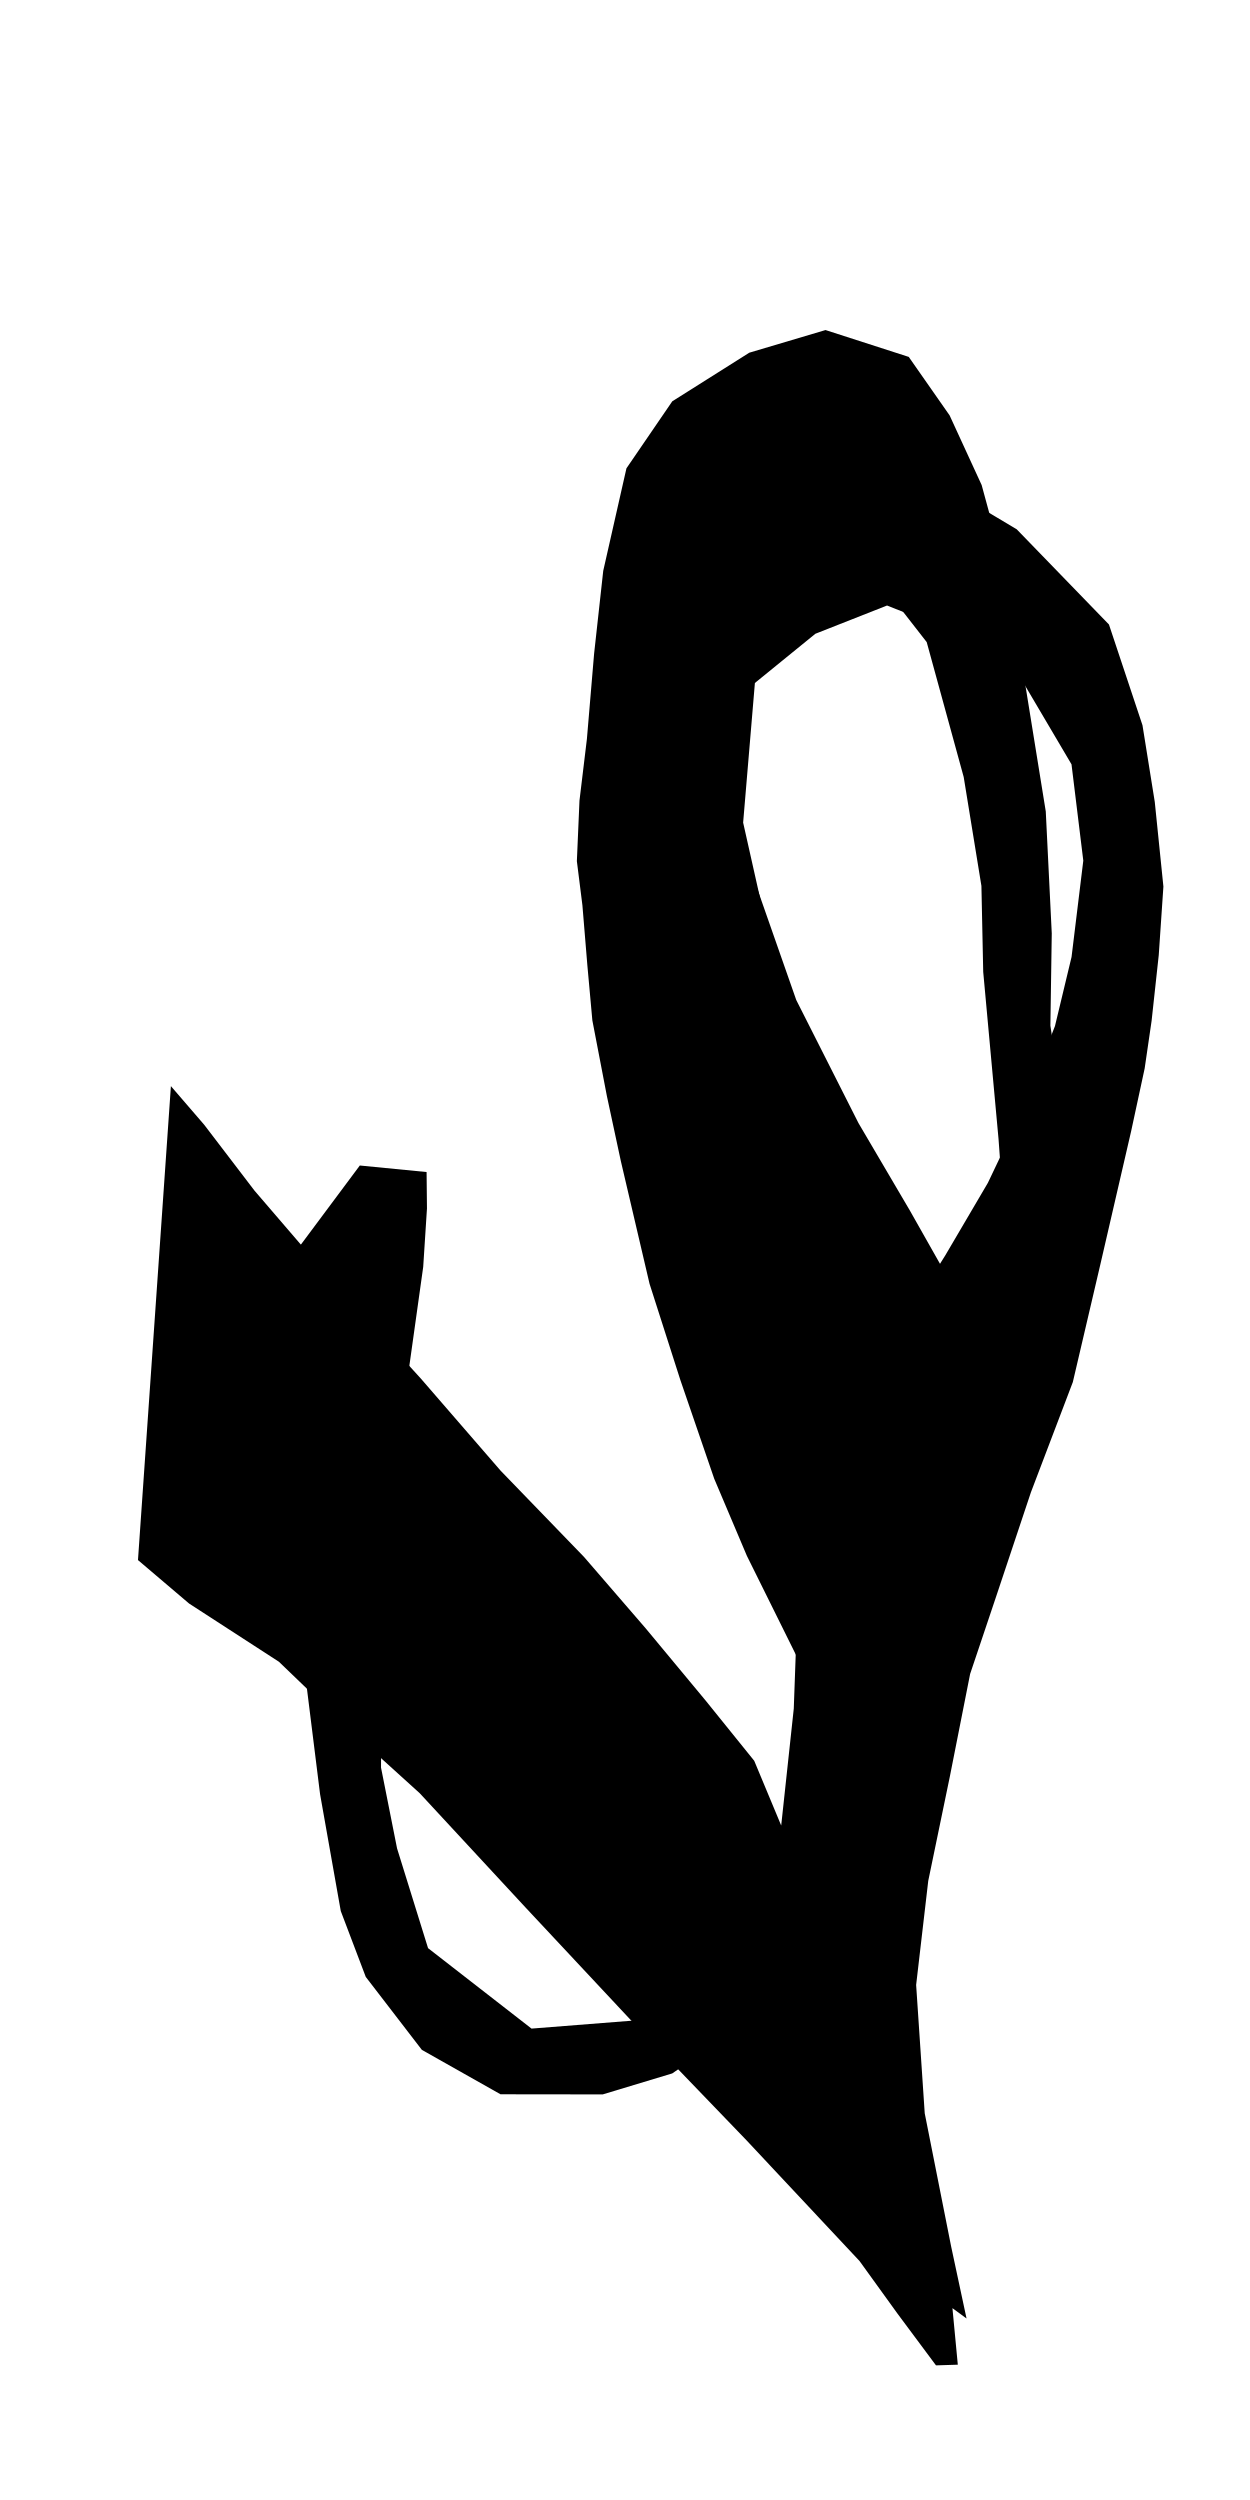
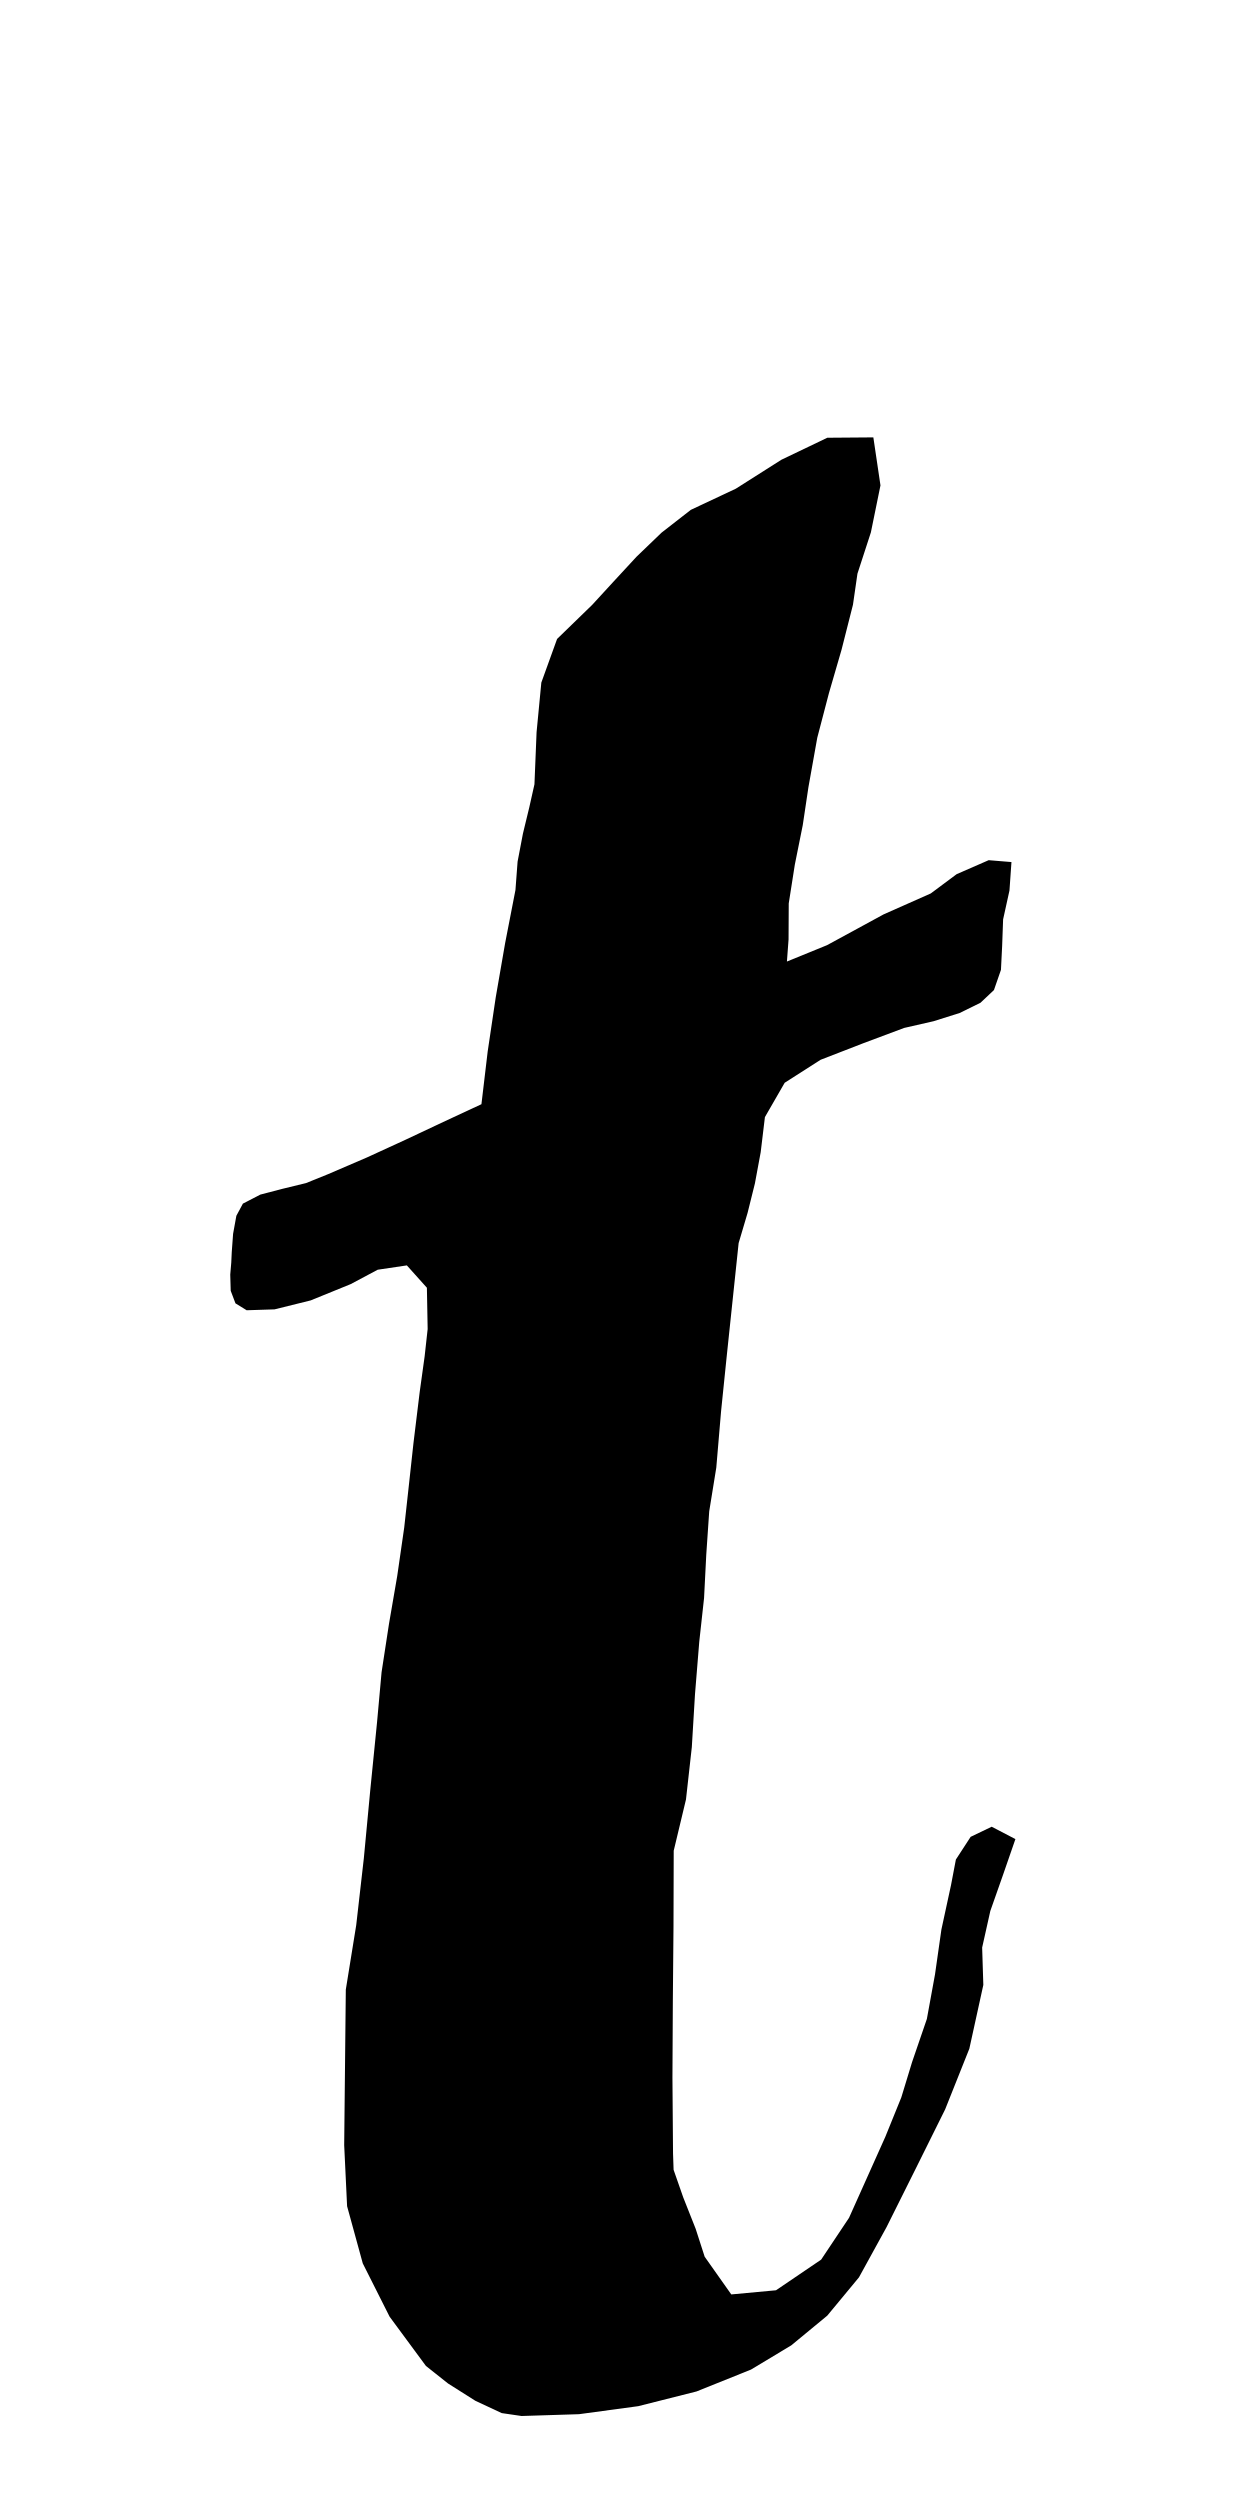
<svg xmlns="http://www.w3.org/2000/svg" width="301.181" height="602.362" id="svg2" version="1.1">
  <defs id="defs4" />
  <g id="layer1" transform="translate(0,-450)" style="display:none">
    <text xml:space="preserve" style="font-size:40px;font-style:normal;font-weight:normal;line-height:125%;letter-spacing:0px;word-spacing:0px;fill:#000000;fill-opacity:1;stroke:none;font-family:Sans" x="243.945" y="97.071" id="text2985">
      <tspan id="tspan2987" x="243.945" y="97.071" style="font-size:88px;font-style:normal;font-variant:normal;font-weight:normal;font-stretch:normal;font-family:ANGEL TEARS;-inkscape-font-specification:ANGEL TEARS">Freedom</tspan>
    </text>
    <text xml:space="preserve" style="font-size:40px;font-style:normal;font-weight:normal;line-height:125%;letter-spacing:0px;word-spacing:0px;fill:#000000;fill-opacity:1;stroke:none;font-family:Sans" x="251.405" y="171.953" id="text3046">
      <tspan id="tspan3048" x="251.405" y="171.953" style="font-size:88px;font-style:normal;font-variant:normal;font-weight:normal;font-stretch:normal;font-family:ANGEL TEARS;-inkscape-font-specification:ANGEL TEARS">Beauty</tspan>
    </text>
    <text xml:space="preserve" style="font-size:40px;font-style:normal;font-weight:normal;line-height:125%;letter-spacing:0px;word-spacing:0px;fill:#000000;fill-opacity:1;stroke:none;font-family:Sans" x="267.179" y="253.783" id="text3050">
      <tspan id="tspan3052" x="267.179" y="253.783" style="font-size:88px;font-style:normal;font-variant:normal;font-weight:normal;font-stretch:normal;font-family:ANGEL TEARS;-inkscape-font-specification:ANGEL TEARS">Truth</tspan>
    </text>
    <text xml:space="preserve" style="font-size:40px;font-style:normal;font-weight:normal;line-height:125%;letter-spacing:0px;word-spacing:0px;fill:#000000;fill-opacity:1;stroke:none;font-family:Sans" x="87.745" y="369.133" id="text3054">
      <tspan id="tspan3056" x="87.745" y="369.133" style="font-size:88px;font-style:normal;font-variant:normal;font-weight:normal;font-stretch:normal;font-family:ANGEL TEARS;-inkscape-font-specification:ANGEL TEARS">Love</tspan>
    </text>
    <flowRoot xml:space="preserve" id="flowRoot3088" style="font-size:40px;font-style:normal;font-weight:normal;line-height:125%;letter-spacing:0px;word-spacing:0px;fill:#000000;fill-opacity:1;stroke:none;font-family:Sans">
      <flowRegion id="flowRegion3090">
        <rect id="rect3092" width="239.574" height="90.703" x="-91.689" y="234.065" />
      </flowRegion>
      <flowPara id="flowPara3094" />
    </flowRoot>
    <text xml:space="preserve" style="font-size:40px;font-style:normal;font-weight:normal;line-height:125%;letter-spacing:0px;word-spacing:0px;fill:#000000;fill-opacity:1;stroke:none;font-family:Sans" x="392.042" y="1143.153" id="text3054-2">
      <tspan id="tspan3056-82" x="392.042" y="1143.153" style="font-size:1100px;font-style:normal;font-variant:normal;font-weight:normal;font-stretch:normal;font-family:ANGEL TEARS;-inkscape-font-specification:ANGEL TEARS">v</tspan>
    </text>
  </g>
  <g id="layer5" style="display:none">
    <g transform="scale(0.9999967,1.000003)" style="font-size:40px;font-style:normal;font-weight:normal;line-height:125%;letter-spacing:0px;word-spacing:0px;fill:#000000;fill-opacity:1;stroke:none;font-family:Sans" id="text3054-2-10">
      <path style="font-size:1099.996px;font-variant:normal;font-stretch:normal;font-family:ANGEL TEARS;-inkscape-font-specification:ANGEL TEARS" d="m 225.518,494.569 -3.277,4.66 -2.541,4.974 -3.039,5.04 -4.77,4.861 -11.326,11.454 -11.675,10.75 -11.469,10.134 -10.708,9.605 -6.611,6.122 -7.241,6.162 -9.229,6.51 -7.807,4.703 -6.865,3.14 -11.962,4.964 -13.049,4.722 -12.512,3.649 -8.517,2.302 -8.719,1.845 -8.843,1.166 -8.887,0.265 -9.514,-1.069 -8.702,-3.728 -8.486,-4.515 -8.867,-3.43 L 12.65,578.766 7.125,566.968 3.584,554.238 1.281,541.356 2.247,529.378 4.218,517.496 l 2.831,-11.727 3.547,-11.514 4.808,-8.237 4.471,-8.409 4.081,-8.594 3.639,-8.794 5.907,-8.678 6.846,-7.976 6.884,-7.949 6.02,-8.599 6.359,-6.125 6.407,-6.084 6.576,-5.949 6.864,-5.72 7.575,-5.152 8.13,-4.163 8.488,-3.406 8.647,-2.88 15.036,-4.746 15.659,-1.26 15.881,0.765 15.703,1.328 6.794,2.606 6.481,3.464 6.02,4.197 5.41,4.806 2.17,3.608 2.149,3.624 2.151,3.624 2.175,3.609 -2.245,7.783 -1.667,7.956 -2.174,7.771 -3.765,7.226 -3.807,6.082 -4.605,5.476 -5.086,5.095 -5.25,4.939 -20.297,15.279 -21.675,13.937 -22.091,12.032 -14.751,6.924 -6.372,2.539 -8.589,3.705 -7.76,3.957 -7.282,4.616 -6.369,5.324 -3.081,6.707 -0.861,9.315 0.289,13.145 3.808,6.263 4.453,5.778 5.488,4.384 6.912,2.081 19.624,-4.148 18.137,-6.408 16.68,-8.402 15.254,-10.132 12.6,-9.51 12.344,-10.07 11.65,-10.437 10.52,-10.61 5.307,-6.049 5.612,-5.76 6.272,-4.44 7.288,-2.089 1.629,-0.405 1.025,-0.48 0.468,0.249 -0.042,1.784 z m -119.909,98.996 z m -28.601,7.687 z m 110.006,-195.809 -16.569,-0.944 -16.408,6.316 -14.386,10.064 -10.503,10.3 -13.193,15.261 -6.906,7.312 -6.174,8.03 -9.831,13.456 -9.189,12.742 -7.407,12.9 -6.259,12.618 4.804,2.246 10.169,-6.136 14.327,-6.267 13.928,-7.459 14.252,-7.962 13.075,-9.663 13.121,-10.417 12.485,-11.195 11.194,-12.075 7.613,-14.768 3.329,-11.915 z" id="path3273" />
    </g>
  </g>
  <g id="layer4" style="display:none">
    <g style="font-size:40px;font-style:normal;font-weight:normal;line-height:125%;letter-spacing:0px;word-spacing:0px;fill:#000000;fill-opacity:1;stroke:none;font-family:Sans" id="text3054-2-1">
      <path style="font-size:1100px;font-variant:normal;font-stretch:normal;fill:#000000;font-family:ANGEL TEARS;-inkscape-font-specification:ANGEL TEARS" d="m 292.59,364.758 -0.135,6.362 -0.65,6.137 -2.361,6.857 -2.959,5.387 -2.519,4.801 -3.867,8.475 -4.014,9.137 -4.113,8.358 -5.349,7.917 -5.284,7.433 -4.897,7.227 -4.189,7.3 -3.388,5.2 -3.74,4.902 -3.751,4.907 -3.421,5.215 -5.943,7.476 -5.906,8.174 -4.026,8.706 -0.301,9.072 2.301,2.043 2.212,1.697 1.991,1.64 1.636,1.872 6.98,2.649 7.172,2.06 7.258,0.453 7.237,-2.172 5.963,-2.009 4.316,0.72 1.364,3.37 -2.895,5.941 -5.405,7.769 -7.651,4.856 -8.956,2.517 -9.32,0.753 -11.67,-0.174 -11.81,-1.31 -10.872,-3.788 -8.856,-7.609 -6.173,3.018 -6.102,6.714 -6.355,7.691 -6.932,5.949 -6.53,4.901 -6.52,5.322 -6.633,5.412 -6.867,5.169 -11.188,6.786 -11.352,6.544 -11.303,6.616 -11.041,7.005 -11.949,3.402 -12.224,1.901 -12.371,0.514 -12.392,-0.758 -7.635,0.11 -7.507,-1.259 -7.454,-1.598 -7.478,-0.906 -5.549,-5.263 -4.853,-6.06 -3.636,-7.346 -1.62,-5.823 -0.546,-2.463 -0.633,-3.502 0.667,-6.215 1.62,-6.983 3.197,-8.926 6.19,-15.844 7.811,-17.417 5.898,-11.547 3.24,-6.197 4.778,-10.295 4.845,-11.964 3.351,-8.979 1.877,-6.183 2.683,-10.28 2.008,-10.581 0.635,-9.383 -0.848,-4.124 -3.569,-2.384 -3.917,-2.115 -1.89,-3.317 2.998,-7.111 7.478,-3.664 9.17,-1.778 8.072,-1.453 17.045,-1.692 17.069,-1.525 17.045,-1.679 16.973,-2.155 5.513,-0.191 5.116,-0.577 5.194,-0.057 5.745,1.37 3.381,7.082 -3.365,8.555 -5.889,8.969 -4.189,8.324 -15.184,26.482 -14.304,27.142 -11.36,28.264 -6.352,29.848 0.408,7.58 3.016,5.169 7.488,1.685 8.111,-1.086 5.364,-1.913 7.352,-3.156 7.799,-4.566 6.11,-4.264 5.143,-3.864 8.819,-6.745 9.054,-7.559 7.574,-7.692 5.687,-7.781 1.716,-8.359 0.003,-11.146 0.038,-9.858 1.043,-8.996 2.299,-15.506 3.849,-18.292 3.625,-13.639 2.407,-7.905 4.07,-12.051 5.356,-11.557 7.428,-9.851 6.822,-7.696 6.875,-7.468 6.931,-6.809 6.989,-5.721 7.207,-4.835 8.703,-2.502 8.553,-0.878 6.757,0.039 7.267,3.959 6.144,5.294 4.772,6.52 z" id="path3269" />
    </g>
  </g>
  <g id="layer3" style="display:none">
    <g style="font-size:40px;font-style:normal;font-weight:normal;line-height:125%;letter-spacing:0px;word-spacing:0px;fill:#000000;fill-opacity:1;stroke:none;font-family:Sans" id="text3054-5-20">
      <path style="font-size:1100px;font-variant:normal;font-stretch:normal;font-family:ANGEL TEARS;-inkscape-font-specification:ANGEL TEARS" d="m 170.499,506.69 -11.484,-10.279 -7.303,-13.467 -4.005,-15.155 -1.59,-15.345 1.889,-10.093 3.879,-9.486 4.627,-9.25 4.134,-9.385 -7.013,2.806 -7.765,6.602 -7.793,8.061 -7.098,7.185 -7.284,8.083 -7.658,7.73 -7.183,8.088 -5.86,9.157 -6.554,10.227 -5.946,10.023 -5.886,11.096 -6.373,13.445 -5.55,10.346 -2.902,11.32 -0.833,11.76 0.656,11.667 7.207,8.504 10.311,2.874 11.441,-1.09 10.597,-3.39 16.013,-8.447 14.223,-11.132 13.019,-12.687 12.401,-13.112 4.371,-3.71 3.914,-4.2 1.193,-4.409 z m 114.404,-17.624 -12.925,8.818 -12.676,9.395 -13.381,7.955 -15.039,4.499 -11.19,1.832 -11.351,0.705 -11.317,0.722 -11.087,1.882 -8.05,6.479 -7.093,7.581 -7.113,7.604 -8.108,6.547 -9.125,8.369 -9.411,8.056 -9.957,7.302 -10.761,6.108 -11.257,6.356 -11.715,5.792 -12.219,4.149 -12.769,1.428 -14.472,0.589 -14.292,-2.44 -12.997,-5.95 -10.589,-9.942 -7.267,-9.357 -4.447,-10.715 -1.664,-11.523 1.082,-11.78 2.36,-10.46 3.665,-10.128 4.223,-9.972 4.035,-9.993 4.899,-10.066 5.696,-9.62 6.029,-9.422 5.896,-9.471 9.357,-10.231 9.319,-10.302 9.649,-9.961 10.346,-9.206 8.069,-5.575 8.234,-5.35 8.431,-5.075 8.66,-4.75 11.91,-4.929 12.318,-3.784 12.494,-3.244 12.439,-3.312 10.498,-1.217 10.421,-1.689 10.391,-1.873 10.407,-1.768 11.014,-1.419 11.184,-0.567 10.919,1.464 10.218,4.675 7.839,8.122 2.864,10.406 -0.742,11.277 -2.981,10.734 -5.54,15.379 -8.169,14.123 -9.539,13.397 -9.648,13.203 -4.838,7.464 -6.286,7.452 -5.324,7.221 -1.953,6.772 14.273,-0.982 14.517,-3.194 14.039,-5.659 8.948,-5.192 4.892,-3.821 7.853,-5.475 7.88,-4.118 6.918,-1.342 -1.63,5.124 0.152,3.134 1.668,1.76 z" id="path3263" />
    </g>
  </g>
-   <g id="layer2" style="display:inline">
+   <g id="layer2" style="display:none">
    <g transform="matrix(0.7349287,-0.6781444,0.6781444,0.7349287,0,0)" style="font-size:40px;font-style:normal;font-weight:normal;line-height:125%;letter-spacing:0px;word-spacing:0px;fill:#000000;fill-opacity:1;stroke:none;font-family:Sans" id="text3054-5-2">
      <path style="font-size:1100px;font-variant:normal;font-stretch:normal;font-family:ANGEL TEARS;-inkscape-font-specification:ANGEL TEARS" d="m -147.205,220.253 -0.418,12.28 -1.855,19.886 -1.035,29.064 -0.219,31.425 -0.923,29.343 0.674,28.88 -0.749,22.69 -1.183,22.588 -1.235,18.621 -5.801,15.873 21.326,-18.645 19.648,-19.815 11.324,-6.609 8.823,-5.578 20.844,-8.821 20.657,-9.372 19.561,-5.299 19.426,-5.893 11.237,-4.502 11.854,-5.307 14.395,-6.985 14.234,-9.531 17.82,-15.139 13.652,-18.982 6.585,-30.537 -13.298,-27.724 -17.309,-6.711 -18.749,-1.168 -24.898,22.804 -16.62,28.723 4.754,-24.666 5.562,-25.163 12.551,-26.208 22.9,-20.495 22.165,-0.717 20.165,9.887 16.464,22.917 8.428,28.484 0.776,31.935 -10.523,23.316 -10.354,15.588 -12.301,16.395 -12.012,11.368 -12.001,10.468 -9.023,7.307 -12.682,8.929 -27.447,18.713 -23.832,16.159 -25.446,12.675 -23.288,12.828 -17.152,9.402 -20.404,14.891 -20.812,14.901 -19.152,16.454 -19.453,24.131 -17.095,27.917 -9.029,15.251 -0.809,-4.133 -8.287,10.887 -3.974,-3.443 1.627,-15.35 1.883,-15.609 -0.29,-39.938 -0.846,-40.039 -0.242,-37.354 -0.064,-37.378 -2.057,-22.944 -1.397,-23.349 -6.393,-24.984 -1.95,-16.046 41.637,-39.273 z" id="path3009" />
    </g>
  </g>
-   <g id="layer7" style="display:inline">
+   <g id="layer7" style="display:none">
    <g transform="matrix(0.424783,-0.9052952,0.9052952,0.424783,-40.96936,179.3619)" style="font-size:40px;font-style:normal;font-weight:normal;line-height:125%;letter-spacing:0px;word-spacing:0px;fill:#000000;fill-opacity:1;stroke:none;display:inline;font-family:Sans" id="text3054-5-2-6">
      <path style="font-size:1100px;font-variant:normal;font-stretch:normal;font-family:ANGEL TEARS;-inkscape-font-specification:ANGEL TEARS" d="m 194.939,195.649 -8.578,14.903 -11.912,14.115 -19.273,16.382 -21.608,14.799 -23.757,16.215 -25.986,13.787 -20.257,9.14 -19.355,12.848 -40.893,16.989 -25.37,8.803 -56.729,7.603 -56.729,7.603 -20.777,-8.224 -32.049,-11.894 -15.351,-8.973 -11.693,-13.015 -10.434,-22.308 1.638,-21.701 10.172,-19.702 11.81,-12.195 23.364,-16.47 25.335,-15.976 12.909,-8.071 16.118,-9.186 10.632,-6.063 16.232,-7.471 13.6,-4.969 22.641,-8.795 23.739,4.85 5.407,15.234 -7.913,3.814 -13.112,5.153 -28.645,8.847 -36.629,12.378 -22.078,8.68 -26.187,12.14 -15.984,11.768 -18.59,16.973 -6.957,30.806 15.492,27.219 20.332,13.801 28.091,7.587 12.86,2.872 5.805,0.22 16.814,-20.722 25.764,-32.386 13.478,-15.017 18.071,-17.496 17.836,-16.568 23.826,-18.819 12.753,-9.697 15.018,-10.915 11.494,-6.722 12.606,-7.234 9.05,-5.721 13.491,-5.634 14.189,-4.683 19.33,-7.154 19.017,-6.493 24.73,-5.427 19.309,3.137 18.489,11.824 12.742,14.307 z m -41.432,-4.149 -11.271,-21.568 -19.908,1.513 -29.369,18.037 -25.508,23.62 -24.298,23.822 -20.485,26.181 -13.83,20.179 -17.8,25.063 -3.902,9.983 18.849,-7.601 27.521,-15.433 34.909,-20.459 18.568,-9.191 21.943,-15.013 25.639,-21.876 z" id="path3009-8" />
    </g>
  </g>
+   <g id="layer6" style="display:none">
+     <g style="font-size:1100px;font-style:normal;font-variant:normal;font-weight:normal;font-stretch:normal;line-height:125%;letter-spacing:0px;word-spacing:0px;fill:#000000;fill-opacity:1;stroke:none;font-family:ANGEL TEARS;-inkscape-font-specification:ANGEL TEARS" id="text3012" transform="translate(-60.23622,192.5197)">
+       <path d="m 339.538,288.164 -8.735,6.421 -9.562,10.054 -13.598,14.187 -15.456,17.002 -5.546,5.589 -1.535,3.119 -10.381,8.721 -11.369,10.655 -17.156,11.015 -17.743,10.051 -3.738,2.966 -5.968,1.557 -12.492,3.294 -13.66,0.979 -14.248,-1.426 -13.71,-4.08 -4.937,-1.668 -4.308,-4.287 -8.622,-16.086 1.155,-19.23 7.5,-28.235 12.955,-26.133 8.743,-15.355 8.428,-15.529 6.932,-8.535 3.936,-4.849 6.08,-8.324 -4.983,-2.931 -10.927,1.135 -10.94,0.407 -12.29,3.301 -6.642,7.916 -7.53,10.907 -6.536,10.875 -4.216,3.404 -4.579,3.895 -4.229,3.354 -5.995,2.145 -6.856,2.753 -6.032,3.165 -4.265,1.574 -4.125,-0.483 -9.3,-2.567 -1.221,-7.82 15.267,-4.425 11.697,-14.004 8.286,-9.484 -0.356,-8.553 -11.408,-11.241 -2.377,-16.696 4.481,-16.017 7.947,-14.451 3.83,-5.735 4.647,-4.776 6.02,-6.928 6.636,-6.256 16.626,-2.794 14.235,4.821 11.332,4.786 4.563,12.288 2.504,10.274 4.09,7.199 8.241,-1.662 8.241,-1.662 15.633,-5.586 16.093,-6.057 16.032,-4.616 15.697,-5.521 12.727,-3.665 11.836,0.998 7.694,3.85 3.317,7.404 -4.065,15.759 -8.848,13.964 -5.487,11.27 -8.019,10.704 -8.387,11.141 -8.096,9.773 -4.131,8.901 -4.698,8.69 -5.909,8.57 -6.15,10.767 -8.517,14.695 -2.52,4.471 -9.586,21.756 -4.714,23.361 9.4,-1.638 8.793,-4.248 22.252,-17.03 21.738,-17.723 20.893,-16.495 21.739,-15.322 4.29,1.776 z" id="path3017" />
+     </g>
+   </g>
+   <g id="layer8" style="display:none">
+     <g transform="matrix(-4.5517492e-4,-0.9999999,0.9999999,-4.5517492e-4,0,0)" style="font-size:1100px;font-style:normal;font-variant:normal;font-weight:normal;font-stretch:normal;line-height:125%;letter-spacing:0px;word-spacing:0px;fill:#000000;fill-opacity:1;stroke:none;font-family:ANGEL TEARS;-inkscape-font-specification:ANGEL TEARS" id="text3021">
+       <path d="m -240.016,146.687 -3.852,4.406 -3.852,4.406 -3.852,4.406 -3.852,4.406 -3.943,3.947 -4.107,5.301 -4.203,5.629 -4.229,4.93 -14.008,16.699 -16.39,16.558 -16.868,14.498 -15.442,10.521 -11.791,8.151 -7.105,4.296 -7.006,2.478 -11.493,2.698 -4.951,1.099 -4.951,1.099 -4.951,1.099 -4.951,1.099 -1.299,-0.554 -1.714,-0.554 -2.13,-0.554 -2.545,-0.554 -2.891,-0.621 -3.168,-0.755 -3.445,-0.89 -3.722,-1.024 -4.58,-2.758 -4.587,-3.264 -4.39,-3.723 -3.988,-4.135 -2.821,-3.655 -2.303,-3.874 -1.674,-4.067 -0.933,-4.234 0.206,-2.337 0.617,-2.614 1.028,-2.891 1.439,-3.168 -4.017,2.787 -4.363,2.857 -4.709,2.926 -5.055,2.995 -25.001,13.466 -15.551,6.623 -13.289,2.214 -18.215,0.239 -1.376,0 -1.376,0 -1.376,0 -1.376,0 -0.883,-0.621 -1.576,-0.755 -2.268,-0.89 -2.96,-1.024 -1.099,-0.822 -1.099,-0.822 -1.099,-0.822 -1.099,-0.822 -0.413,-0.138 -1.24,-0.415 -2.067,-0.692 -2.893,-0.969 -1.229,-2.061 -1.506,-1.786 -1.783,-1.512 -2.06,-1.237 -1.857,-1.237 -1.173,-1.512 -0.489,-1.787 0.195,-2.061 -0.206,-2.337 -0.617,-2.614 -1.028,-2.891 -1.439,-3.168 -0.45,-2.199 -0.242,-2.199 -0.035,-2.199 0.173,-2.199 0.654,-6.921 1.181,-5.654 1.774,-5.418 2.434,-6.211 1.1,-2.82 1.103,-2.954 1.105,-3.088 1.107,-3.223 2.199,-3.648 2.199,-4.332 2.199,-5.017 2.199,-5.701 0.894,-1.72 2.681,-5.161 4.469,-8.602 6.256,-12.043 5.572,-10.653 5.331,-13.803 5.376,-13.4 5.708,-9.444 0.554,-1.645 0.554,-1.645 0.554,-1.645 0.554,-1.645 0.822,-2.199 0.822,-2.199 0.822,-2.199 0.822,-2.199 0,-1.653 0,-1.653 0,-1.653 0,-1.653 -4.872,-0.069 -3.638,-0.208 -2.404,-0.346 -1.171,-0.485 -0.554,-0.822 -0.554,-0.822 -0.554,-0.822 -0.554,-0.822 3.72,-1.439 3.439,-1.028 3.158,-0.617 2.877,-0.206 15.183,-2.698 12.498,-2.899 12.69,-4.23 15.758,-6.689 3.703,-0.344 4.53,-1.032 5.356,-1.72 6.183,-2.409 3.307,0 3.307,0 3.307,0 3.307,0 0.47,-0.539 0.336,-0.543 0.201,-0.548 0.067,-0.552 0.069,0.552 0.208,0.548 0.346,0.543 0.485,0.539 2.409,0.344 1.72,1.032 1.032,1.72 0.344,2.408 -1.693,10.188 -2.687,7.056 -3.518,6.683 -4.187,9.071 -1.993,1.381 -1.582,1.926 -1.171,2.471 -0.759,3.017 -4.443,5.469 -4.654,6.114 -3.681,6.097 -1.524,5.416 -0.277,0 -0.277,0 -0.277,0 -0.277,0 0,-0.269 0,-0.269 0,-0.269 0,-0.269 -1.099,2.476 -1.099,2.476 -1.099,2.476 -1.099,2.476 -5.158,7.08 -7.108,13.535 -6.749,14.499 -4.081,9.97 -2.475,7.474 -4.045,8.897 -4.36,8.685 -3.42,6.835 -5.021,9.736 -5.199,10.895 -2.565,10.759 2.881,9.33 6.114,-0.344 6.256,-1.032 6.399,-1.72 6.542,-2.409 0.678,-0.485 0.959,-0.346 1.24,-0.208 1.521,-0.069 0.883,-1.993 1.576,-1.582 2.268,-1.171 2.96,-0.76 0,-0.545 0,-0.546 0,-0.545 0,-0.545 8.254,-5.299 7.778,-4.753 6.09,-4.133 3.189,-3.439 2.476,-6.319 2.476,-6.319 2.476,-6.319 2.476,-6.319 2.304,-2.651 3.78,-5.71 3.625,-5.931 1.84,-3.315 0.789,-1.998 0.722,-1.581 0.655,-1.163 0.588,-0.746 0.745,-3.03 1.16,-2.476 1.576,-1.922 1.991,-1.368 1.108,-3.307 1.108,-3.307 1.108,-3.307 1.108,-3.307 2.467,-3.844 2.467,-3.844 2.467,-3.844 2.467,-3.844 1.653,-2.753 1.653,-2.753 1.653,-2.753 1.653,-2.753 0.069,-0.485 0.208,-0.346 0.346,-0.208 0.485,-0.069 1.127,-1.783 1.198,-2.06 1.269,-2.337 1.341,-2.614 1.479,-2.889 1.685,-3.162 1.89,-3.435 2.096,-3.707 2.476,-4.951 2.476,-4.951 2.476,-4.951 2.476,-4.951 -1.645,-0.069 -1.645,-0.208 -1.645,-0.346 -1.645,-0.485 0,0.554 0,0.554 0,0.554 0,0.554 -2.478,0.886 -1.928,0.474 -1.378,0.063 -0.829,-0.348 0,-1.099 0,-1.099 0,-1.099 0,-1.099 1.23,-0.607 1.51,-0.748 1.789,-0.889 2.068,-1.029 9.175,-4.594 9.197,-3.99 9.177,-3.397 9.113,-2.814 6.518,-1.677 6.447,-1.383 6.359,-1.093 6.255,-0.807 10.811,-0.741 10.341,0.126 9.78,0.97 9.129,1.791 -0.485,2.889 -0.346,3.162 -0.208,3.435 -0.069,3.707 -4.398,6.328 -4.398,6.328 -4.398,6.328 -4.398,6.328 -0.622,1.161 -0.759,1.302 -0.895,1.442 -1.031,1.583 -5.532,9.71 -5.763,10.058 -5.894,10.349 -5.924,10.586 -0.269,0 -0.269,0 -0.269,0 -0.269,0 0,0.277 0,0.277 0,0.277 0,0.277 -1.099,2.199 -1.099,2.199 -1.099,2.199 -1.099,2.199 -4.068,7.419 -3.376,5.774 -2.683,4.129 -1.991,2.484 -0.588,1.161 -0.655,1.302 -0.722,1.442 -0.789,1.583 -0.995,1.791 -1.339,2.066 -1.683,2.34 -2.027,2.615 -0.657,1.264 -0.862,1.61 -1.068,1.956 -1.273,2.303 -3.96,9.485 -4.352,9.089 -4.183,9.013 -3.451,9.255 -1.509,1.032 -1.236,3.097 -0.963,5.161 -0.69,7.226 0,1.376 0,1.376 0,1.376 0,1.376 2.058,-0.208 2.885,-0.623 3.712,-1.039 4.538,-1.454 0.831,-0.545 0.831,-0.545 0.831,-0.545 0.831,-0.545 5.861,-3.597 7.159,-4.461 7.246,-5.661 6.12,-7.196 4.987,-2.511 5.32,-4.228 4.841,-4.702 3.55,-3.934 5.1,-3.821 4.394,-4.294 4.045,-4.365 4.051,-4.036 4.852,-4.367 3.545,-3.198 2.238,-2.03 0.931,-0.861 0.242,-0.309 0.173,-0.374 0.104,-0.44 0.035,-0.505 0.069,0.955 0.208,0.682 0.346,0.409 0.485,0.136 2.335,-0.48 2.608,-1.441 2.881,-2.402 3.154,-3.363 0.831,0 0.831,0 0.831,0 0.831,0 0,-0.277 0,-0.277 0,-0.277 0,-0.277 0.539,-0.485 0.543,-0.346 0.548,-0.208 0.552,-0.069 0.621,-0.069 0.755,-0.208 0.89,-0.346 1.024,-0.485 0.277,-0.269 0.277,-0.269 0.277,-0.269 0.277,-0.269 0.277,0.269 0.277,0.269 0.277,0.269 z" id="path3026" />
+     </g>
+   </g>
+   <g id="layer9" style="display:inline">
+     <g transform="matrix(0.9208024,-0.3900294,0.3900294,0.9208024,0,0)" style="font-size:1100px;font-style:normal;font-variant:normal;font-weight:normal;font-stretch:normal;line-height:125%;letter-spacing:0px;word-spacing:0px;fill:#000000;fill-opacity:1;stroke:none;font-family:ANGEL TEARS;-inkscape-font-specification:ANGEL TEARS" id="text3029">
+       <path d="m 152.66,179.112 -2.933,11.321 -6.538,9.519 -6.865,7.902 -3.914,6.472 -6.78,8.933 -6.845,8.405 -6.792,8.814 -6.621,10.16 -4.818,7.877 -5.464,8.006 -5,8.04 -3.427,7.979 -2.434,4.739 10.45,0.139 15.411,-1.512 12.45,-0.214 7.543,-1.844 8.43,-0.095 4.879,2.558 -3.11,6.115 -4.13,5.82 -2.722,5.828 -2.497,5.164 -3.457,3.828 -4.176,1.55 -5.574,0.315 -6.566,-0.627 -7.154,-1.274 -10.455,-0.445 -11.081,-0.342 -10.133,1.725 -7.611,5.756 -4.234,7.391 -4.217,6.383 -4.41,5.868 -4.813,5.847 -13.235,23.909 -6.462,11.747 -6.354,12.049 -5.683,9.043 -4.728,9.338 -4.557,9.402 -5.168,9.237 -5.894,11.274 -5.667,11.419 -6.216,11.068 -7.54,10.22 -7.16,16.771 -7.262,16.735 -7.201,16.758 -6.978,16.841 -1.409,3.673 -0.455,7.02 -0.194,8.144 -0.626,7.044 2.361,10.865 10.313,3.282 12.897,-2.558 10.112,-6.654 7.709,-7.165 7.947,-7.387 7.269,-7.261 5.677,-6.789 7.358,-8.207 5.986,-9.108 5.642,-9.365 6.325,-8.977 3.465,-5.19 5.409,-3.65 5.62,-0.263 4.098,4.971 -6.111,6.774 -6.204,6.807 -5.253,7.353 -3.257,8.411 -9.089,12.825 -11.08,11.198 -12.056,10.349 -12.019,10.276 -10.826,8.537 -10.641,5.522 -10.771,3.206 -11.218,1.589 -14.134,-0.264 -14.312,-2.214 -13.903,-3.79 -12.906,-4.995 -4.123,-2.501 -4.712,-5.232 -4.422,-6.386 -3.254,-5.964 -3.433,-14.349 -0.945,-14.345 1.896,-14.164 5.089,-13.807 3.745,-8.592 3.745,-8.592 3.745,-8.592 3.745,-8.592 8.369,-13.327 7.977,-14.124 7.823,-14.502 7.907,-14.464 5.687,-10.639 6.189,-10.033 6.328,-9.85 6.103,-10.09 4.55,-8.128 5.467,-9.787 6.168,-10.724 4.44,-7.434 3.227,-5.761 3.713,-9.233 -2.346,-6.843 -6.871,-1.778 -7.375,0.653 -10.384,-0.144 -8.855,-1.409 -6.272,-2.424 -1.835,-2.586 0.128,-3.235 1.418,-3.632 1.347,-2.556 1.086,-2.264 2.03,-3.959 2.419,-3.695 2.596,-2.084 4.717,-0.363 5.431,0.793 5.778,0.945 5.759,0.094 10.149,-0.055 10.144,-0.3 10.142,-0.4 10.143,-0.354 6.341,-11.111 6.869,-11.247 7.184,-11.151 7.286,-10.823 3.14,-6.094 3.826,-5.725 3.88,-5.232 3.302,-4.615 5.364,-11.352 5.718,-10.562 7.596,-8.201 10.998,-4.268 7.073,-3.222 7.302,-3.295 7.819,-2.989 8.623,-2.302 11.967,-0.464 12.825,-2.138 12.254,-0.568 z" id="path3034" />
+     </g>
+   </g>
</svg>
